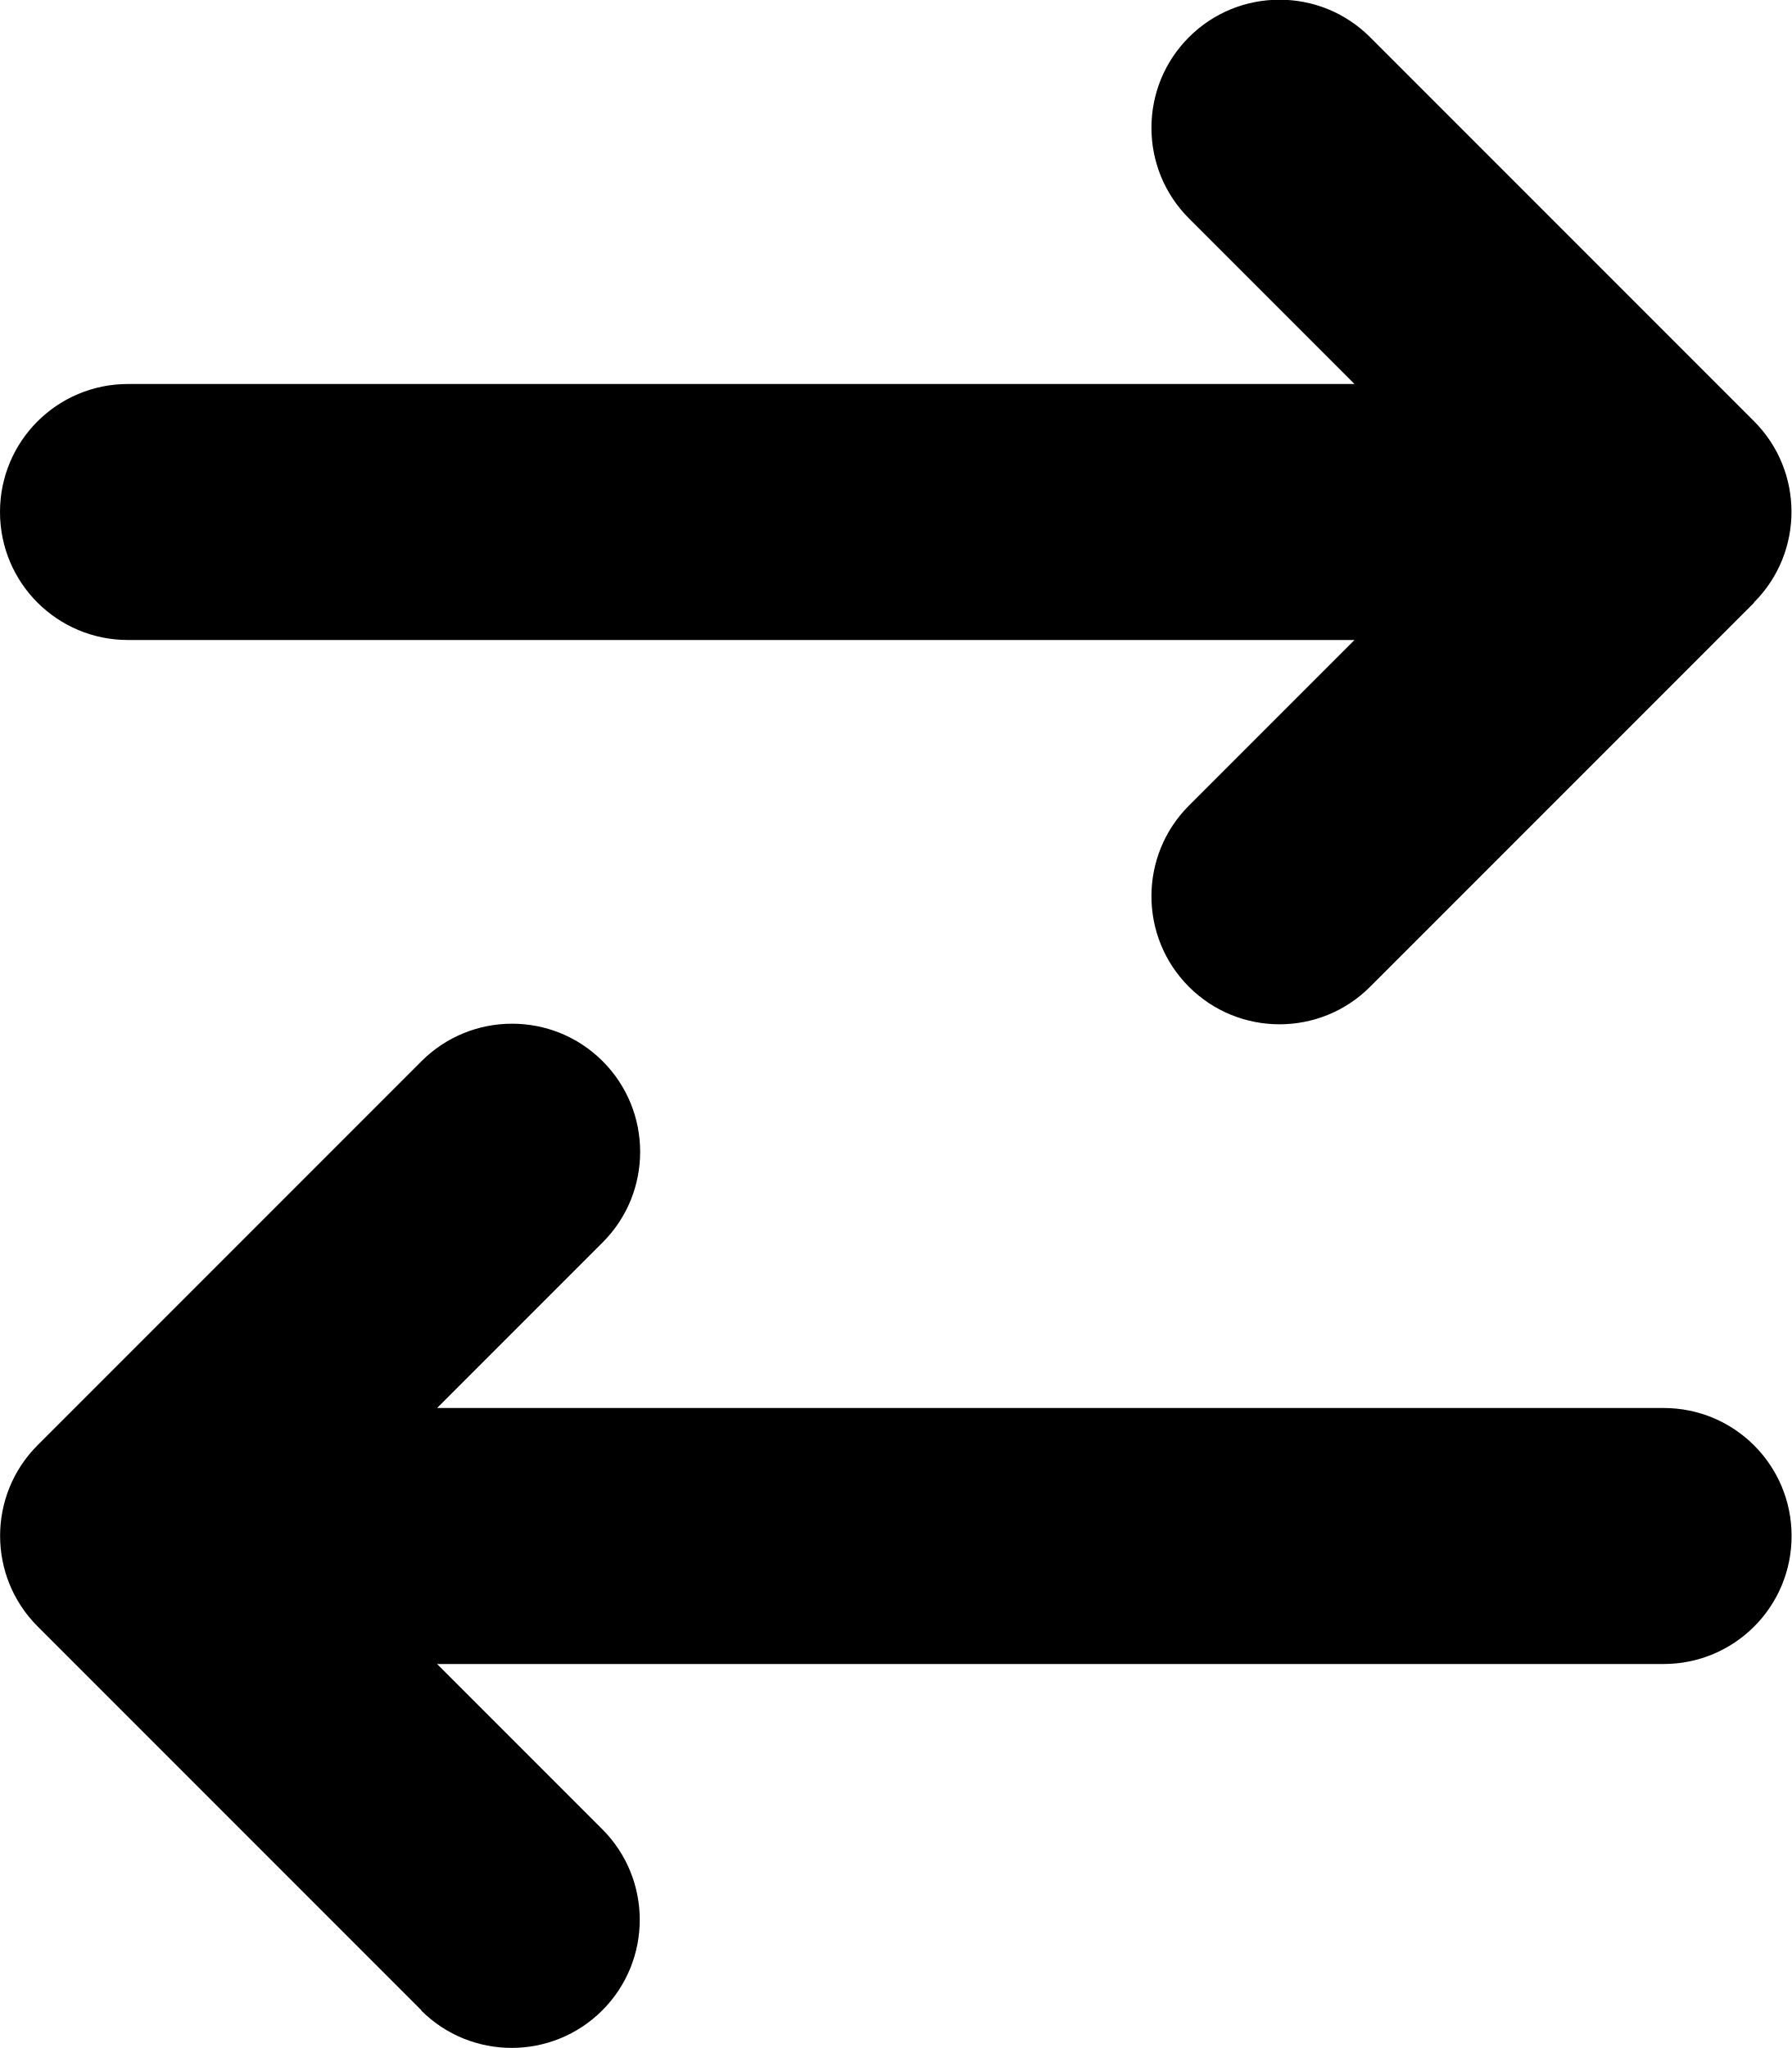
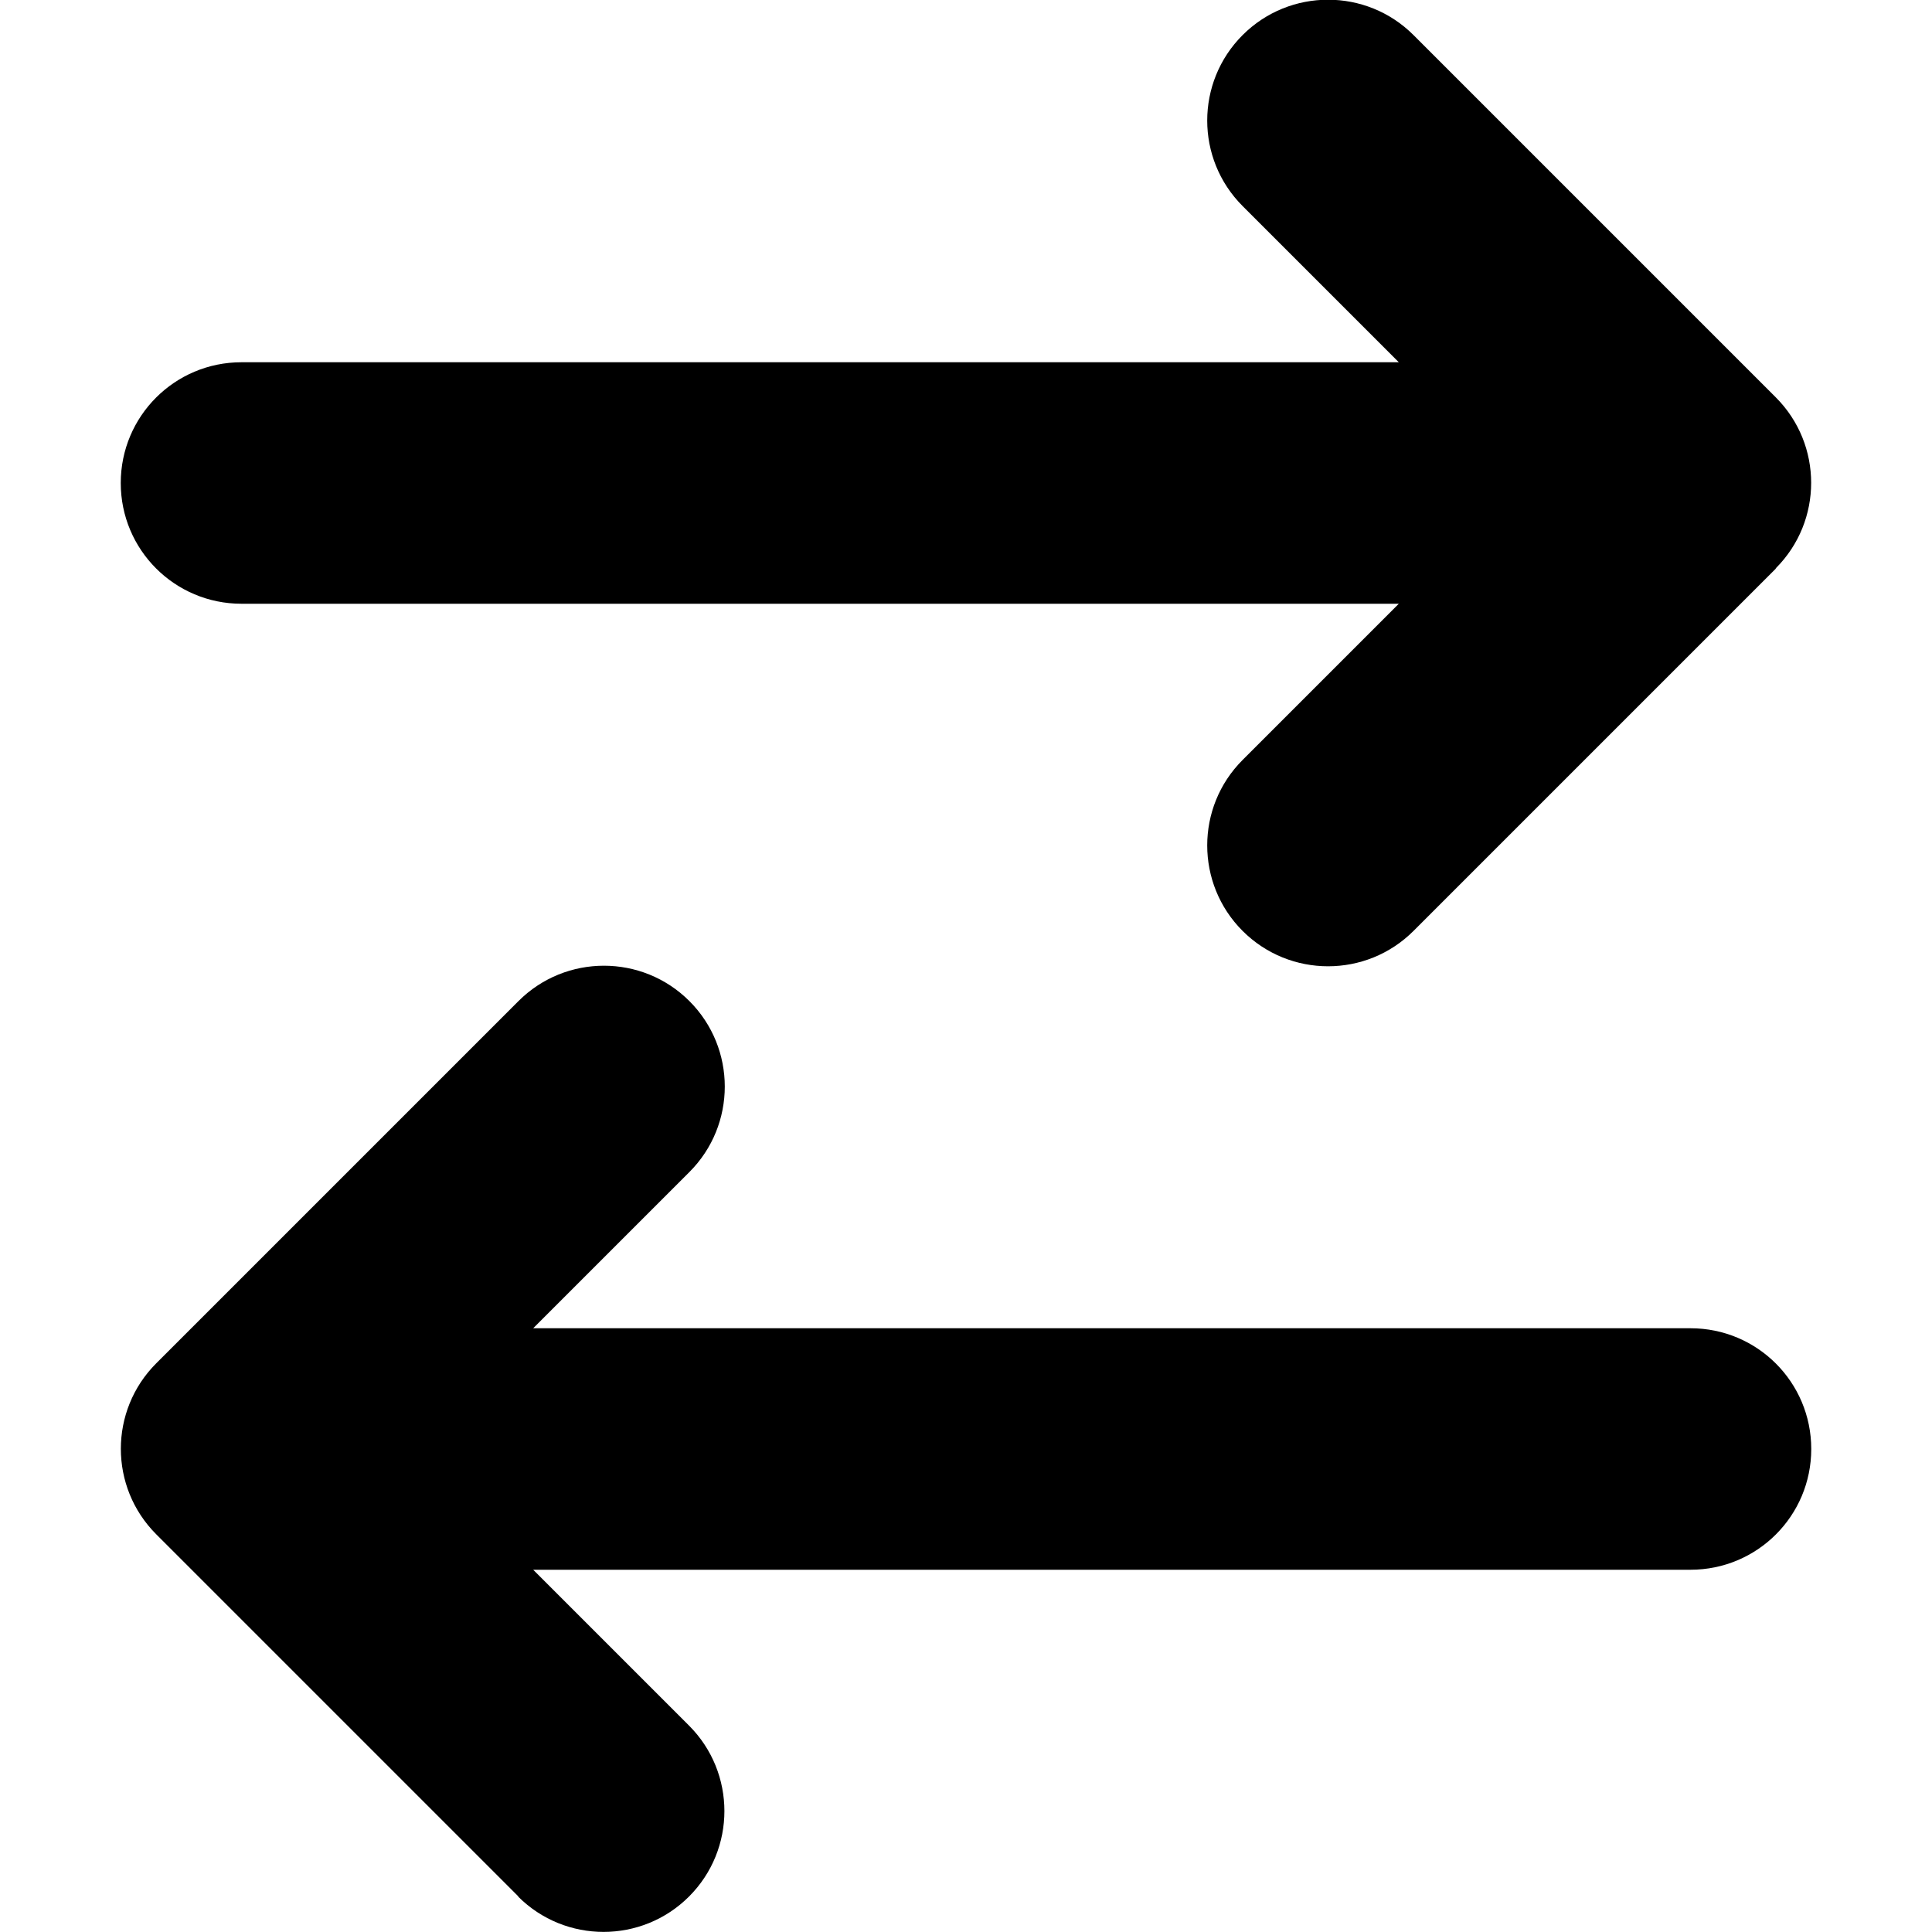
- <svg xmlns="http://www.w3.org/2000/svg" viewBox="0 0 448 512">
-   <path d="M438.6 150.6c12.5-12.5 12.5-32.8 0-45.3l-96-96c-12.5-12.5-32.8-12.5-45.3 0s-12.5 32.8 0 45.3L338.7 96 32 96C14.3 96 0 110.3 0 128s14.3 32 32 32l306.7 0-41.4 41.4c-12.5 12.5-12.5 32.8 0 45.3s32.8 12.5 45.3 0l96-96zm-333.3 352c12.5 12.5 32.8 12.5 45.3 0s12.5-32.8 0-45.3L109.3 416 416 416c17.7 0 32-14.3 32-32s-14.3-32-32-32l-306.7 0 41.4-41.4c12.5-12.5 12.5-32.8 0-45.3s-32.8-12.5-45.3 0l-96 96c-12.5 12.5-12.5 32.8 0 45.3l96 96z" />
+ <svg xmlns="http://www.w3.org/2000/svg" viewBox="-32 0 512 512" version="1.1" id="svg4" width="512" height="512">
+   <defs id="defs8" />
+   <path d="m 438.6,150.6 c 12.5,-12.5 12.5,-32.8 0,-45.3 l -96,-96 c -12.5,-12.5 -32.8,-12.5 -45.3,0 -12.5,12.5 -12.5,32.8 0,45.3 L 338.7,96 H 32 c -17.7,0 -32,14.3 -32,32 0,17.7 14.3,32 32,32 h 306.7 l -41.4,41.4 c -12.5,12.5 -12.5,32.8 0,45.3 12.5,12.5 32.8,12.5 45.3,0 l 96,-96 z m -333.3,352 c 12.5,12.5 32.8,12.5 45.3,0 12.5,-12.5 12.5,-32.8 0,-45.3 L 109.3,416 H 416 c 17.7,0 32,-14.3 32,-32 0,-17.7 -14.3,-32 -32,-32 H 109.3 l 41.4,-41.4 c 12.5,-12.5 12.5,-32.8 0,-45.3 -12.5,-12.5 -32.8,-12.5 -45.3,0 l -96,96 c -12.5,12.5 -12.5,32.8 0,45.3 l 96,96 z" id="path2" />
</svg>
